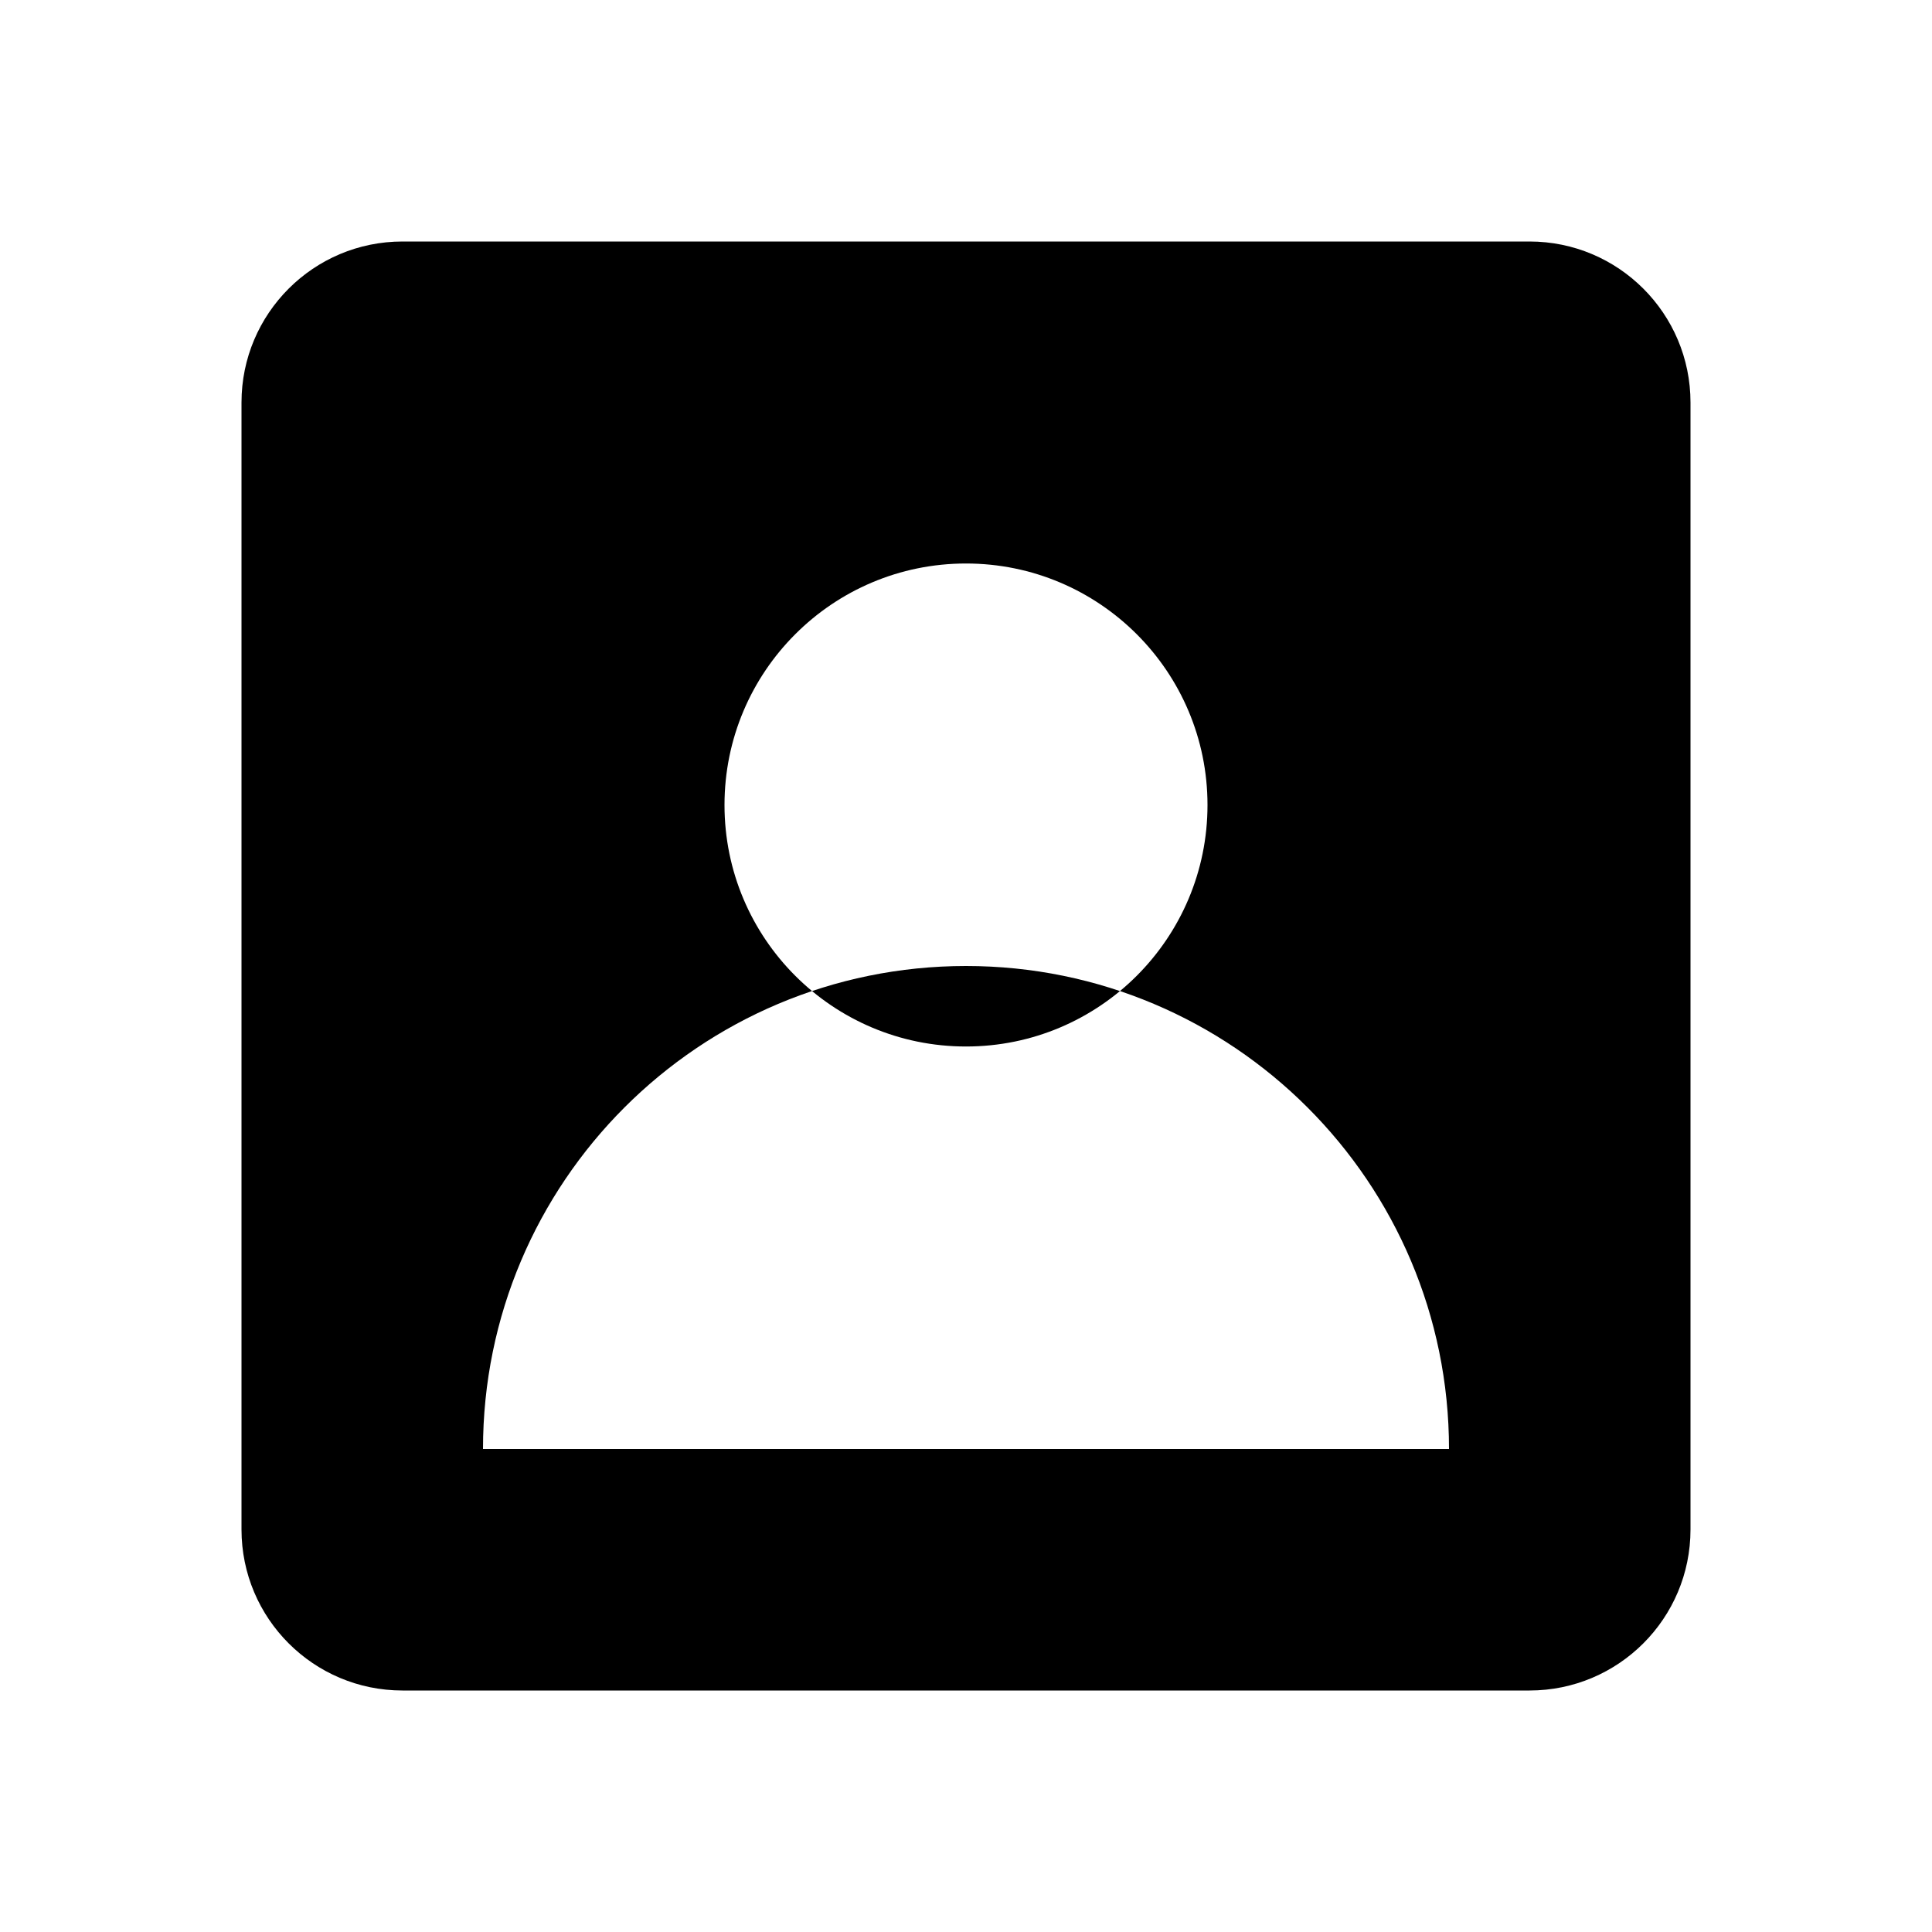
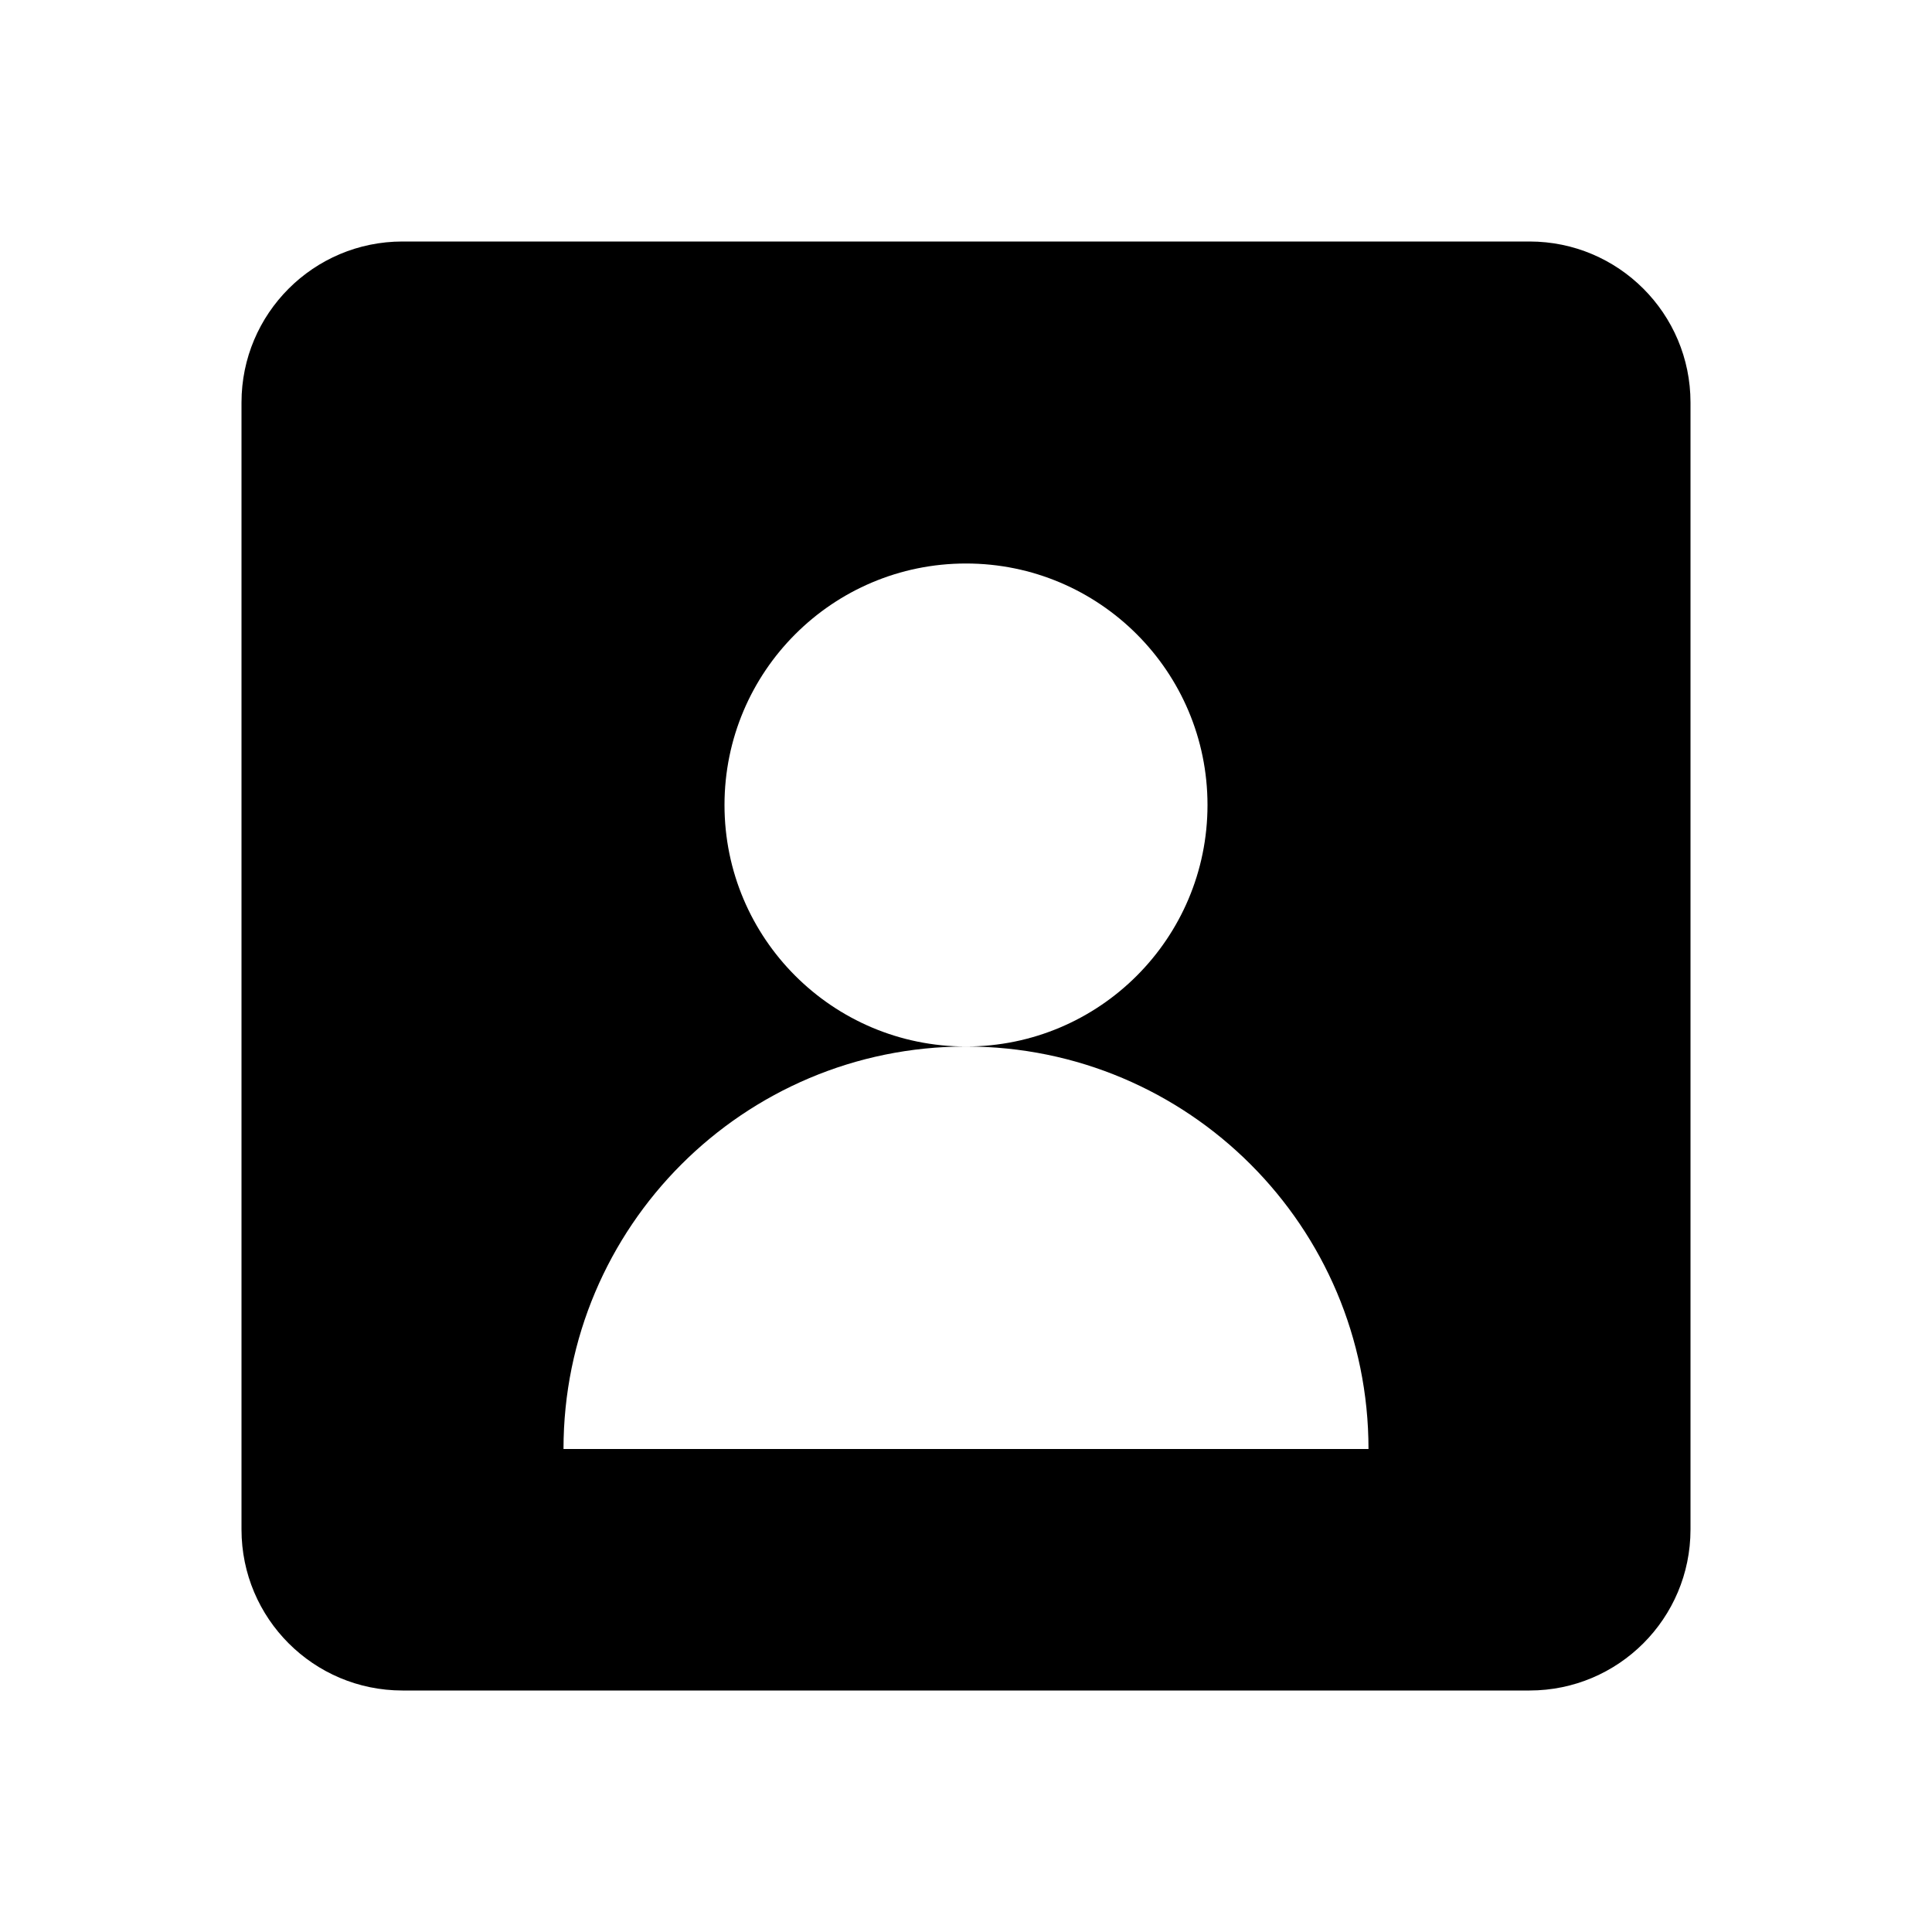
<svg xmlns="http://www.w3.org/2000/svg" viewBox="0 0 24 24" width="24" height="24" fill="currentColor">
-   <path fill-rule="evenodd" d="M5 3a2 2 0 0 0-2 2v14a2 2 0 0 0 2 2h14a2 2 0 0 0 2-2V5a2 2 0 0 0-2-2zM12 7a3 3 0 1 1 0 6 3 3 0 0 1 0-6zM6 18a6 6 0 0 1 12 0H6z" />
+   <path fill-rule="evenodd" d="M5 3a2 2 0 0 0-2 2v14a2 2 0 0 0 2 2h14a2 2 0 0 0 2-2V5a2 2 0 0 0-2-2zM12 7a3 3 0 1 1 0 6 3 3 0 0 1 0-6zM7 18a5 5 0 0 1 10 0H7z" />
</svg>
